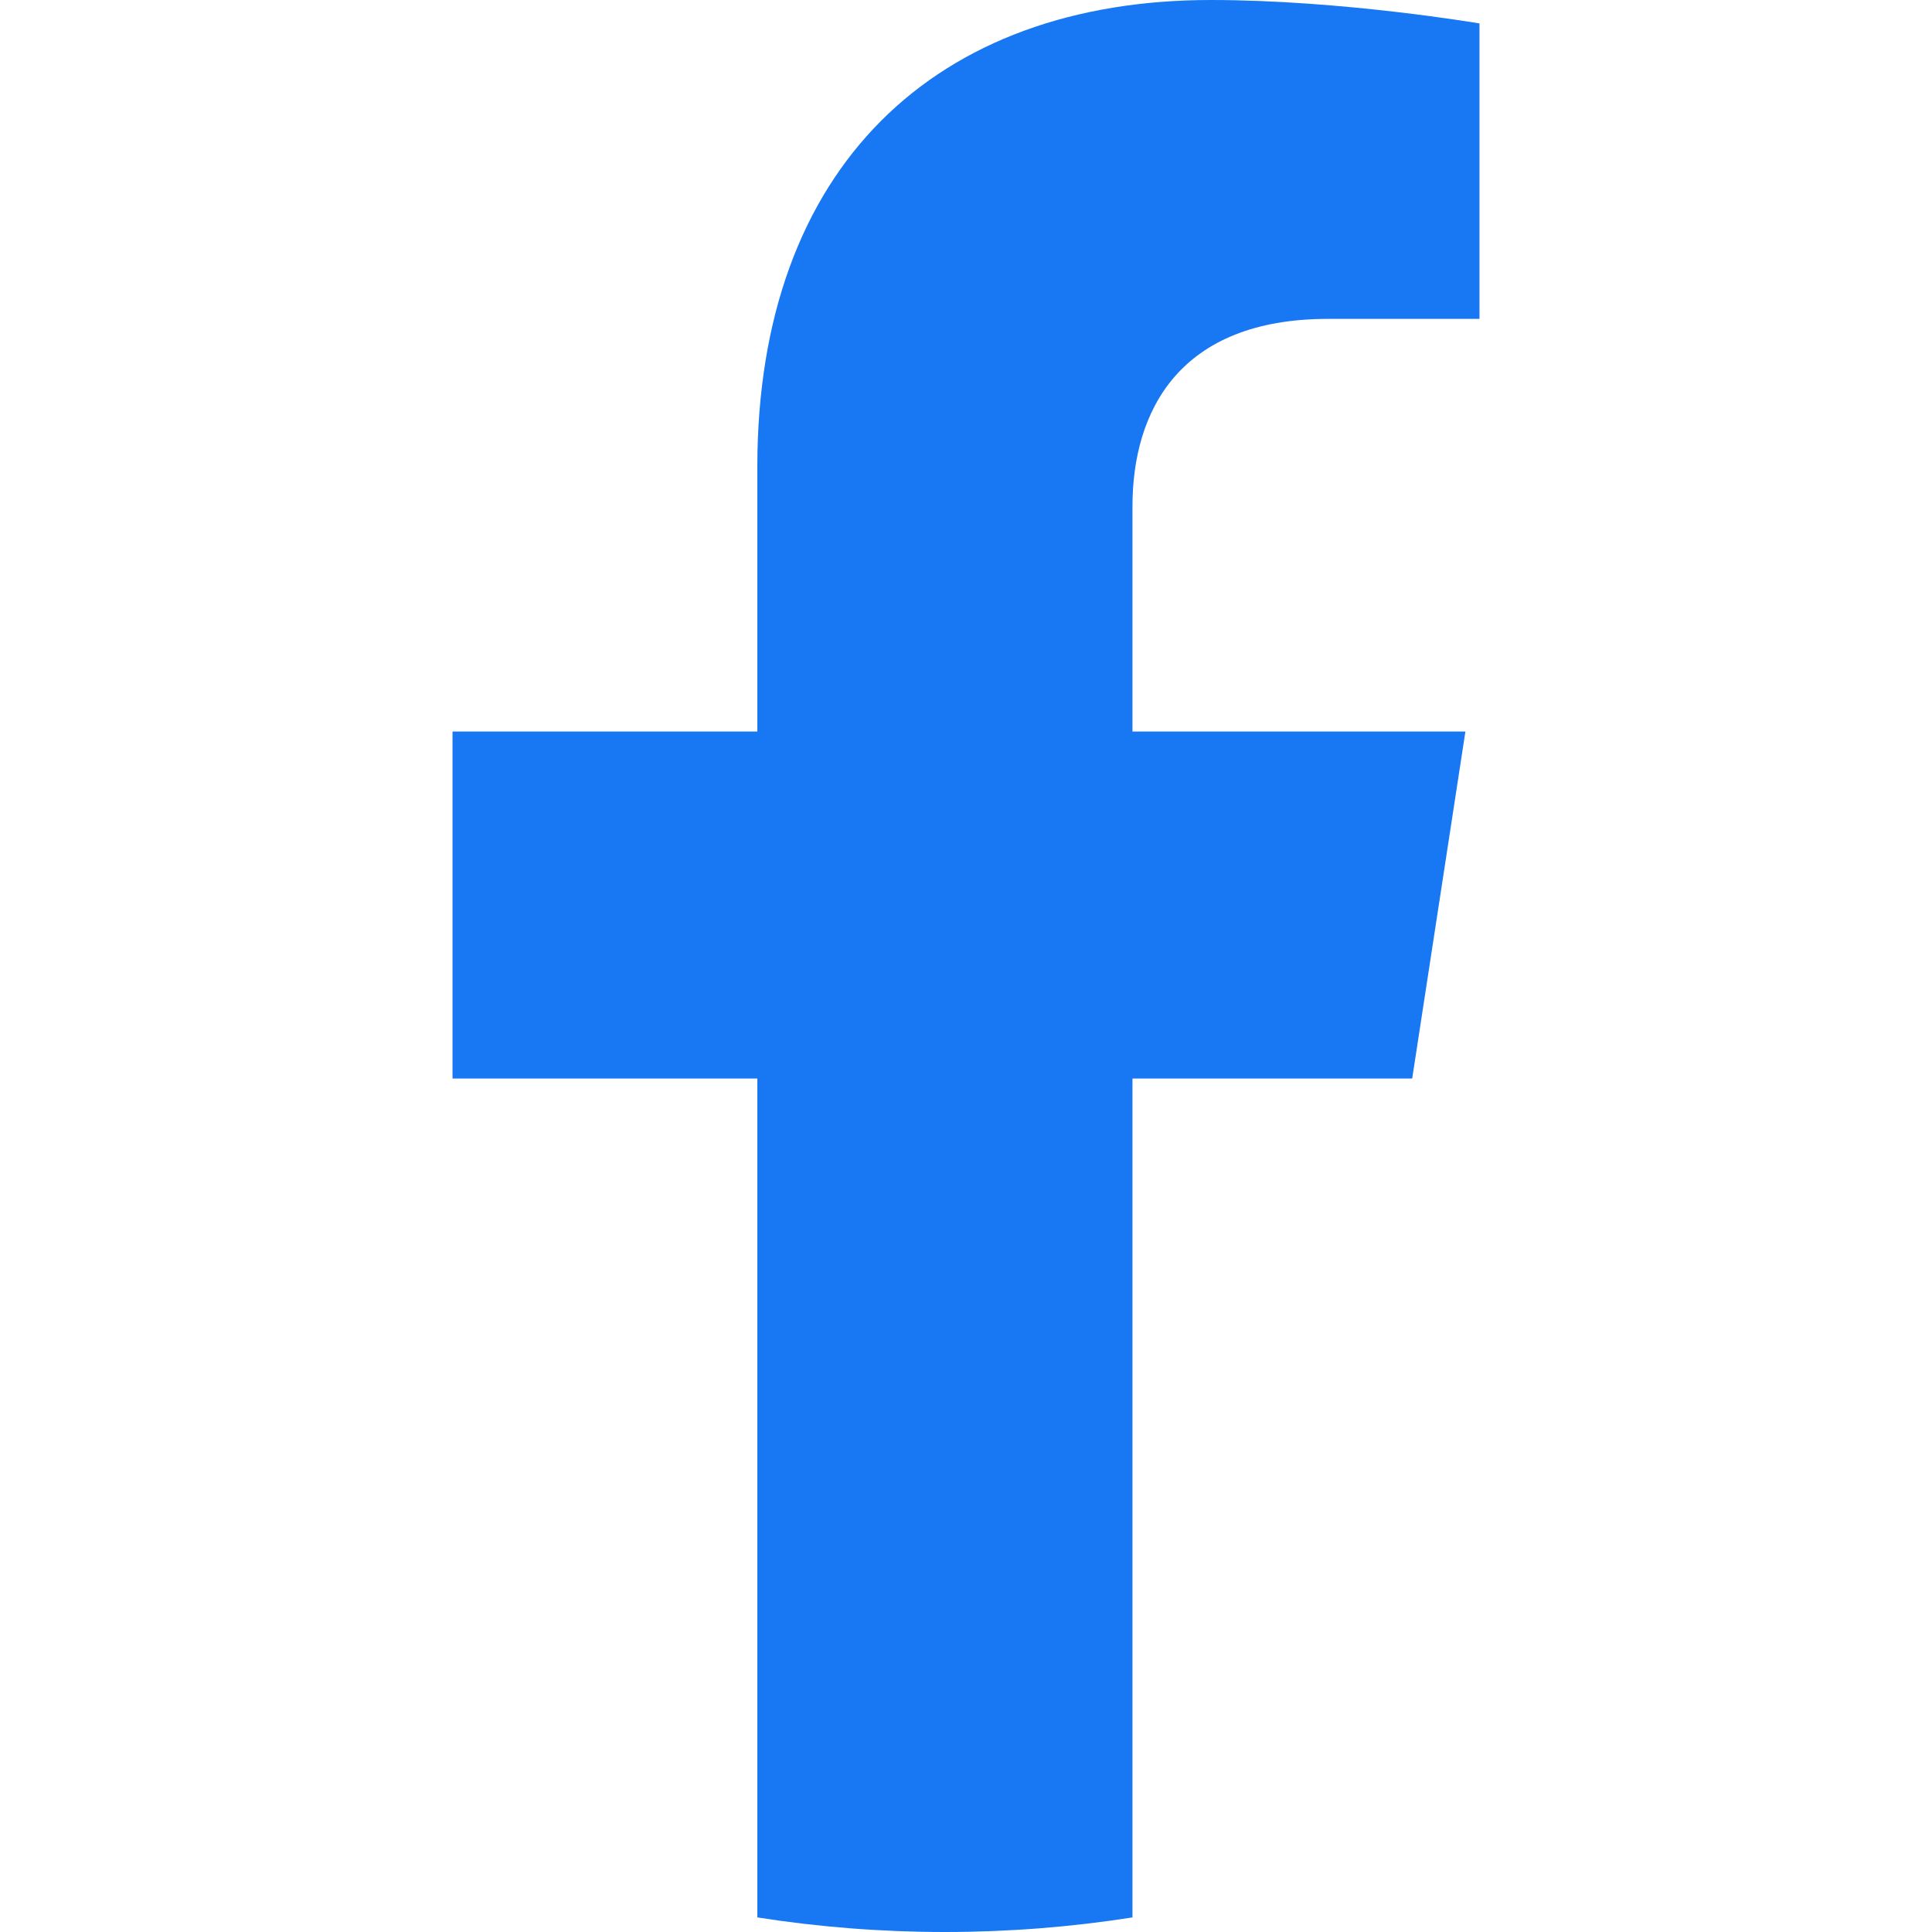
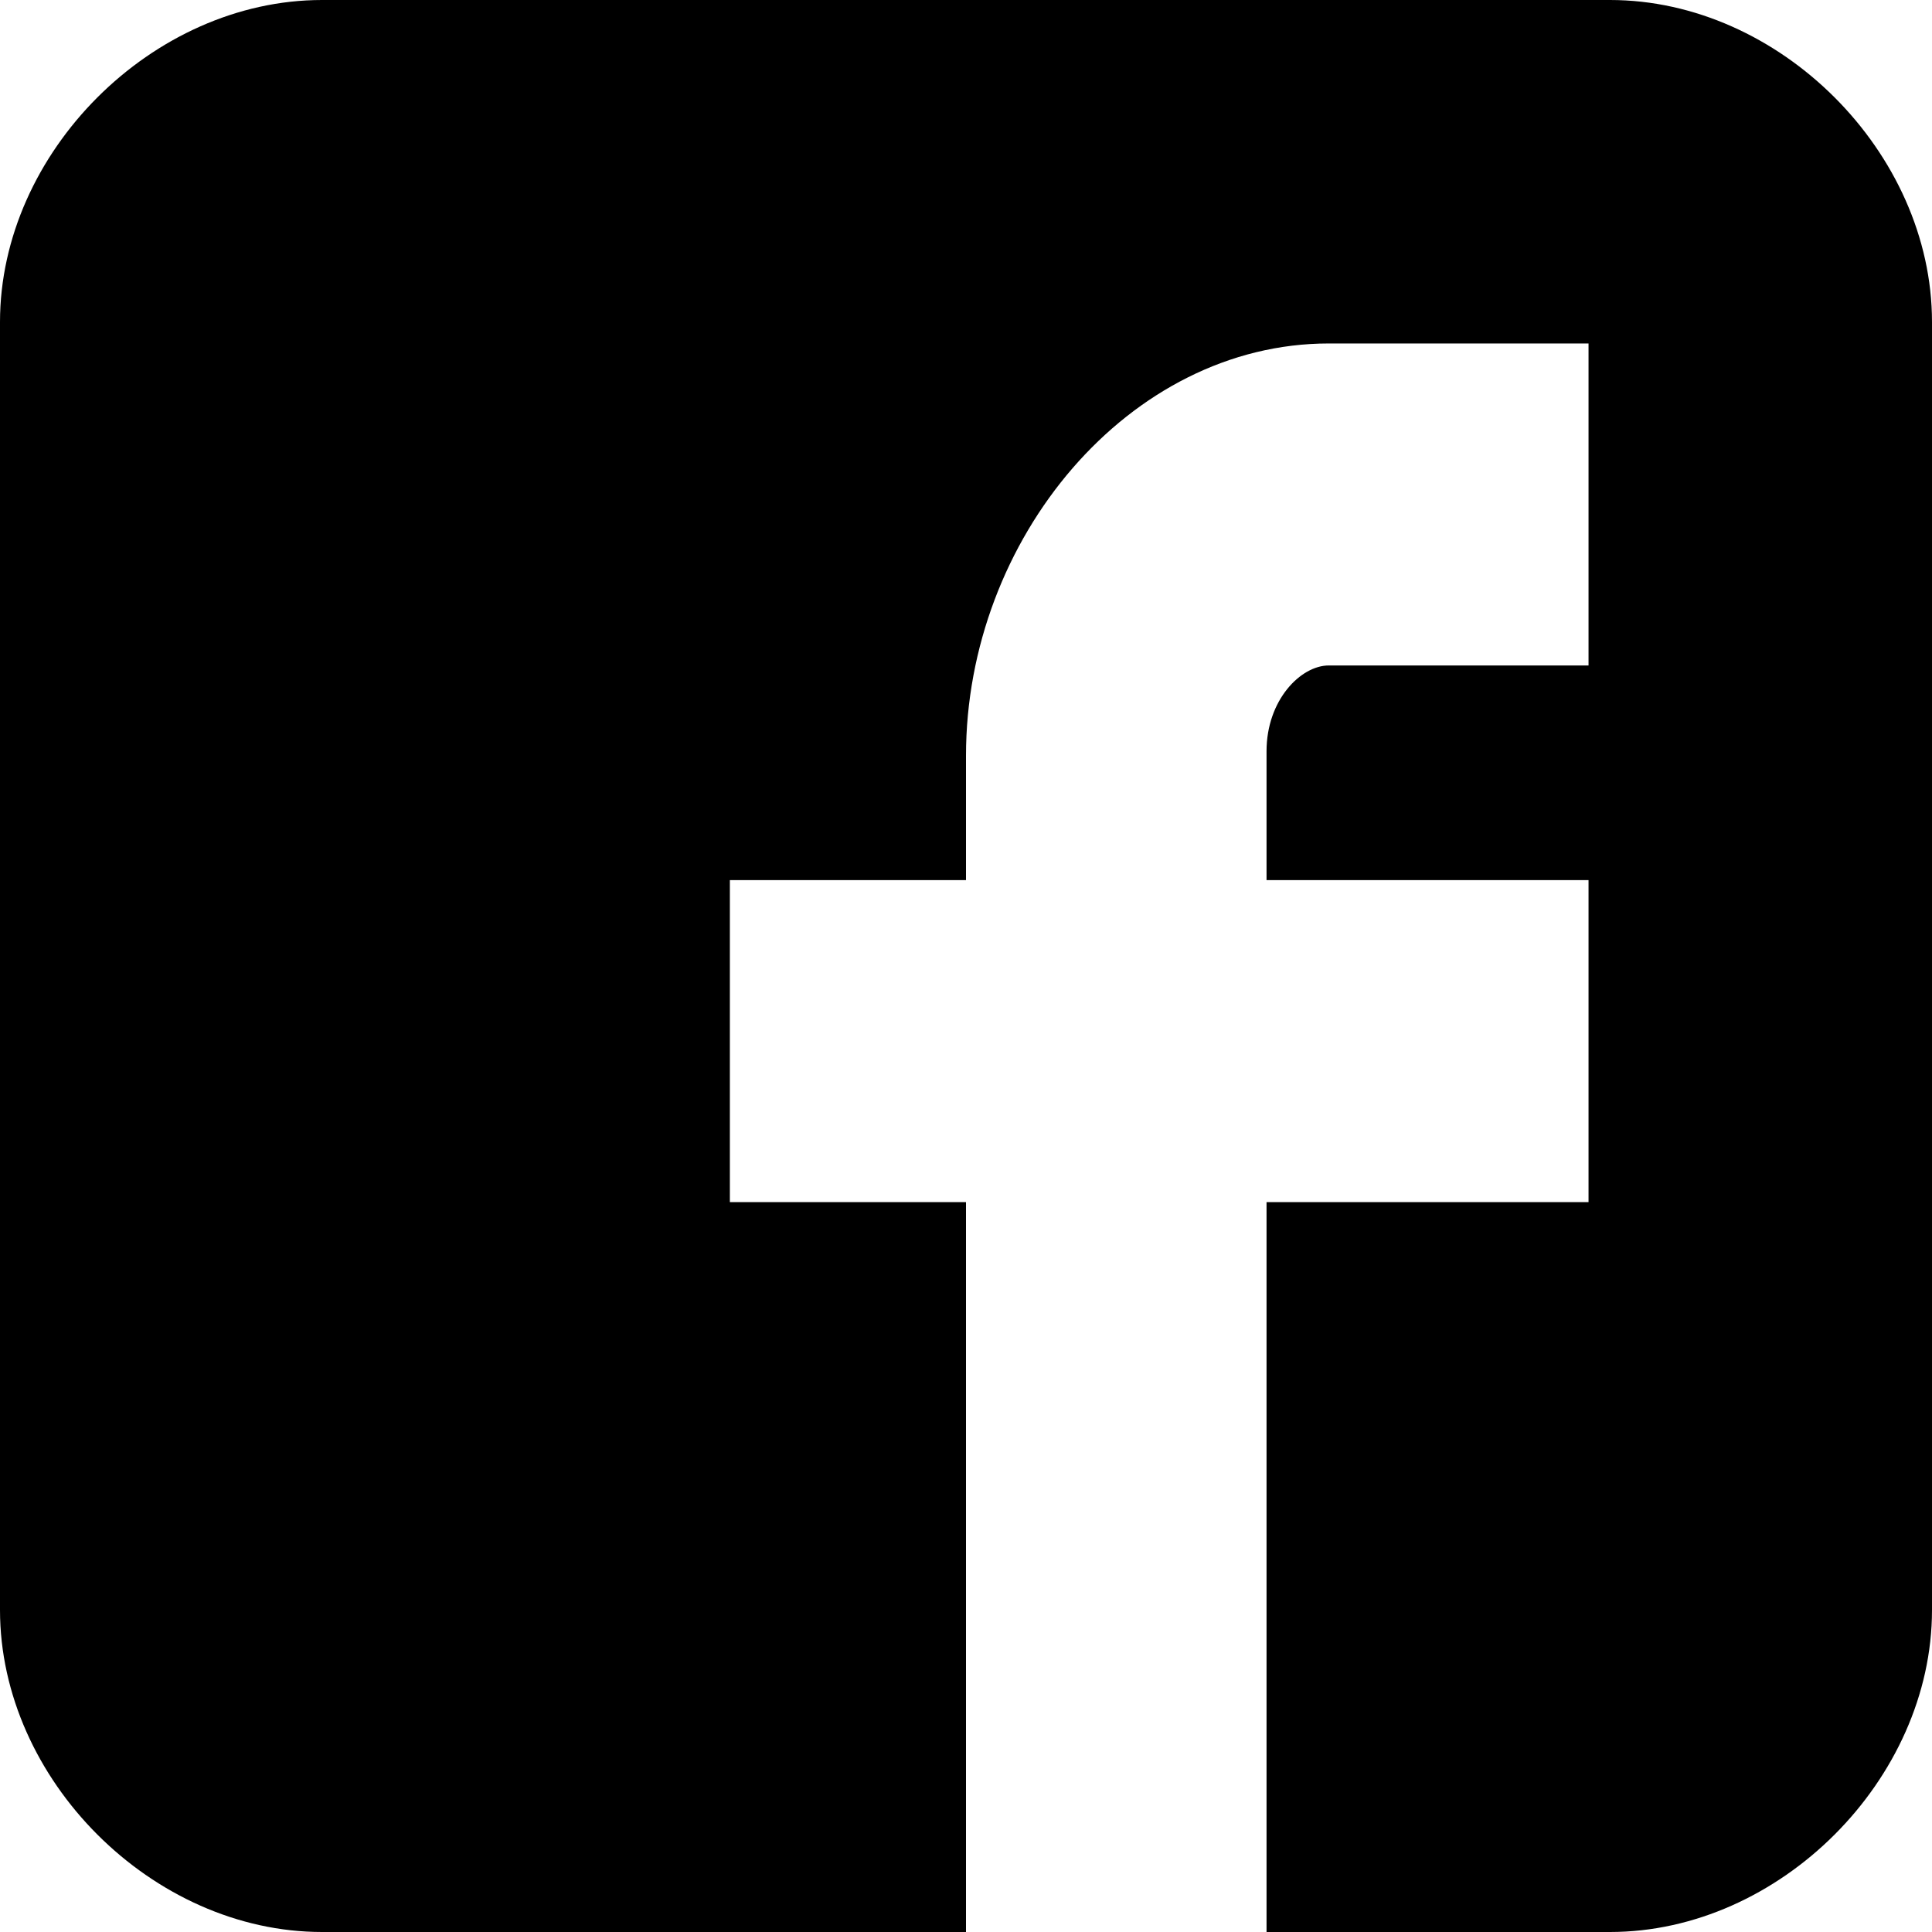
- <svg xmlns="http://www.w3.org/2000/svg" height="100%" style="fill-rule:evenodd;clip-rule:evenodd;stroke-linejoin:round;stroke-miterlimit:2;" version="1.1" viewBox="0 0 512 512" width="100%" xml:space="preserve">
-   <path d="M374.245,285.825l14.104,-91.961l-88.233,0l0,-59.677c0,-25.159 12.325,-49.682 51.845,-49.682l40.117,0l0,-78.291c0,0 -36.408,-6.214 -71.214,-6.214c-72.67,0 -120.165,44.042 -120.165,123.775l0,70.089l-80.777,0l0,91.961l80.777,0l0,222.31c16.197,2.542 32.798,3.865 49.709,3.865c16.911,0 33.512,-1.323 49.708,-3.865l0,-222.31l74.129,0Z" style="fill:#1877f2;fill-rule:nonzero;" />
+ <svg xmlns="http://www.w3.org/2000/svg" id="Capa_1" style="enable-background:new 0 0 90 90;" version="1.1" viewBox="0 0 90 90" xml:space="preserve">
+   <g>
+     <g>
+       <path d="M90,15c0-7.9-7.1-15-15-15H15C7.1,0,0,7.1,0,15v60c0,7.9,7.1,15,15,15h30V56H34V41h11v-5.8     C45,25.1,52.6,16,61.9,16H74v15H61.9c-1.3,0-2.9,1.6-2.9,4v6h15v15H59v34h16c7.9,0,15-7.1,15-15V15z" id="Facebook__x28_alt_x29_" />
+     </g>
+   </g>
</svg>
